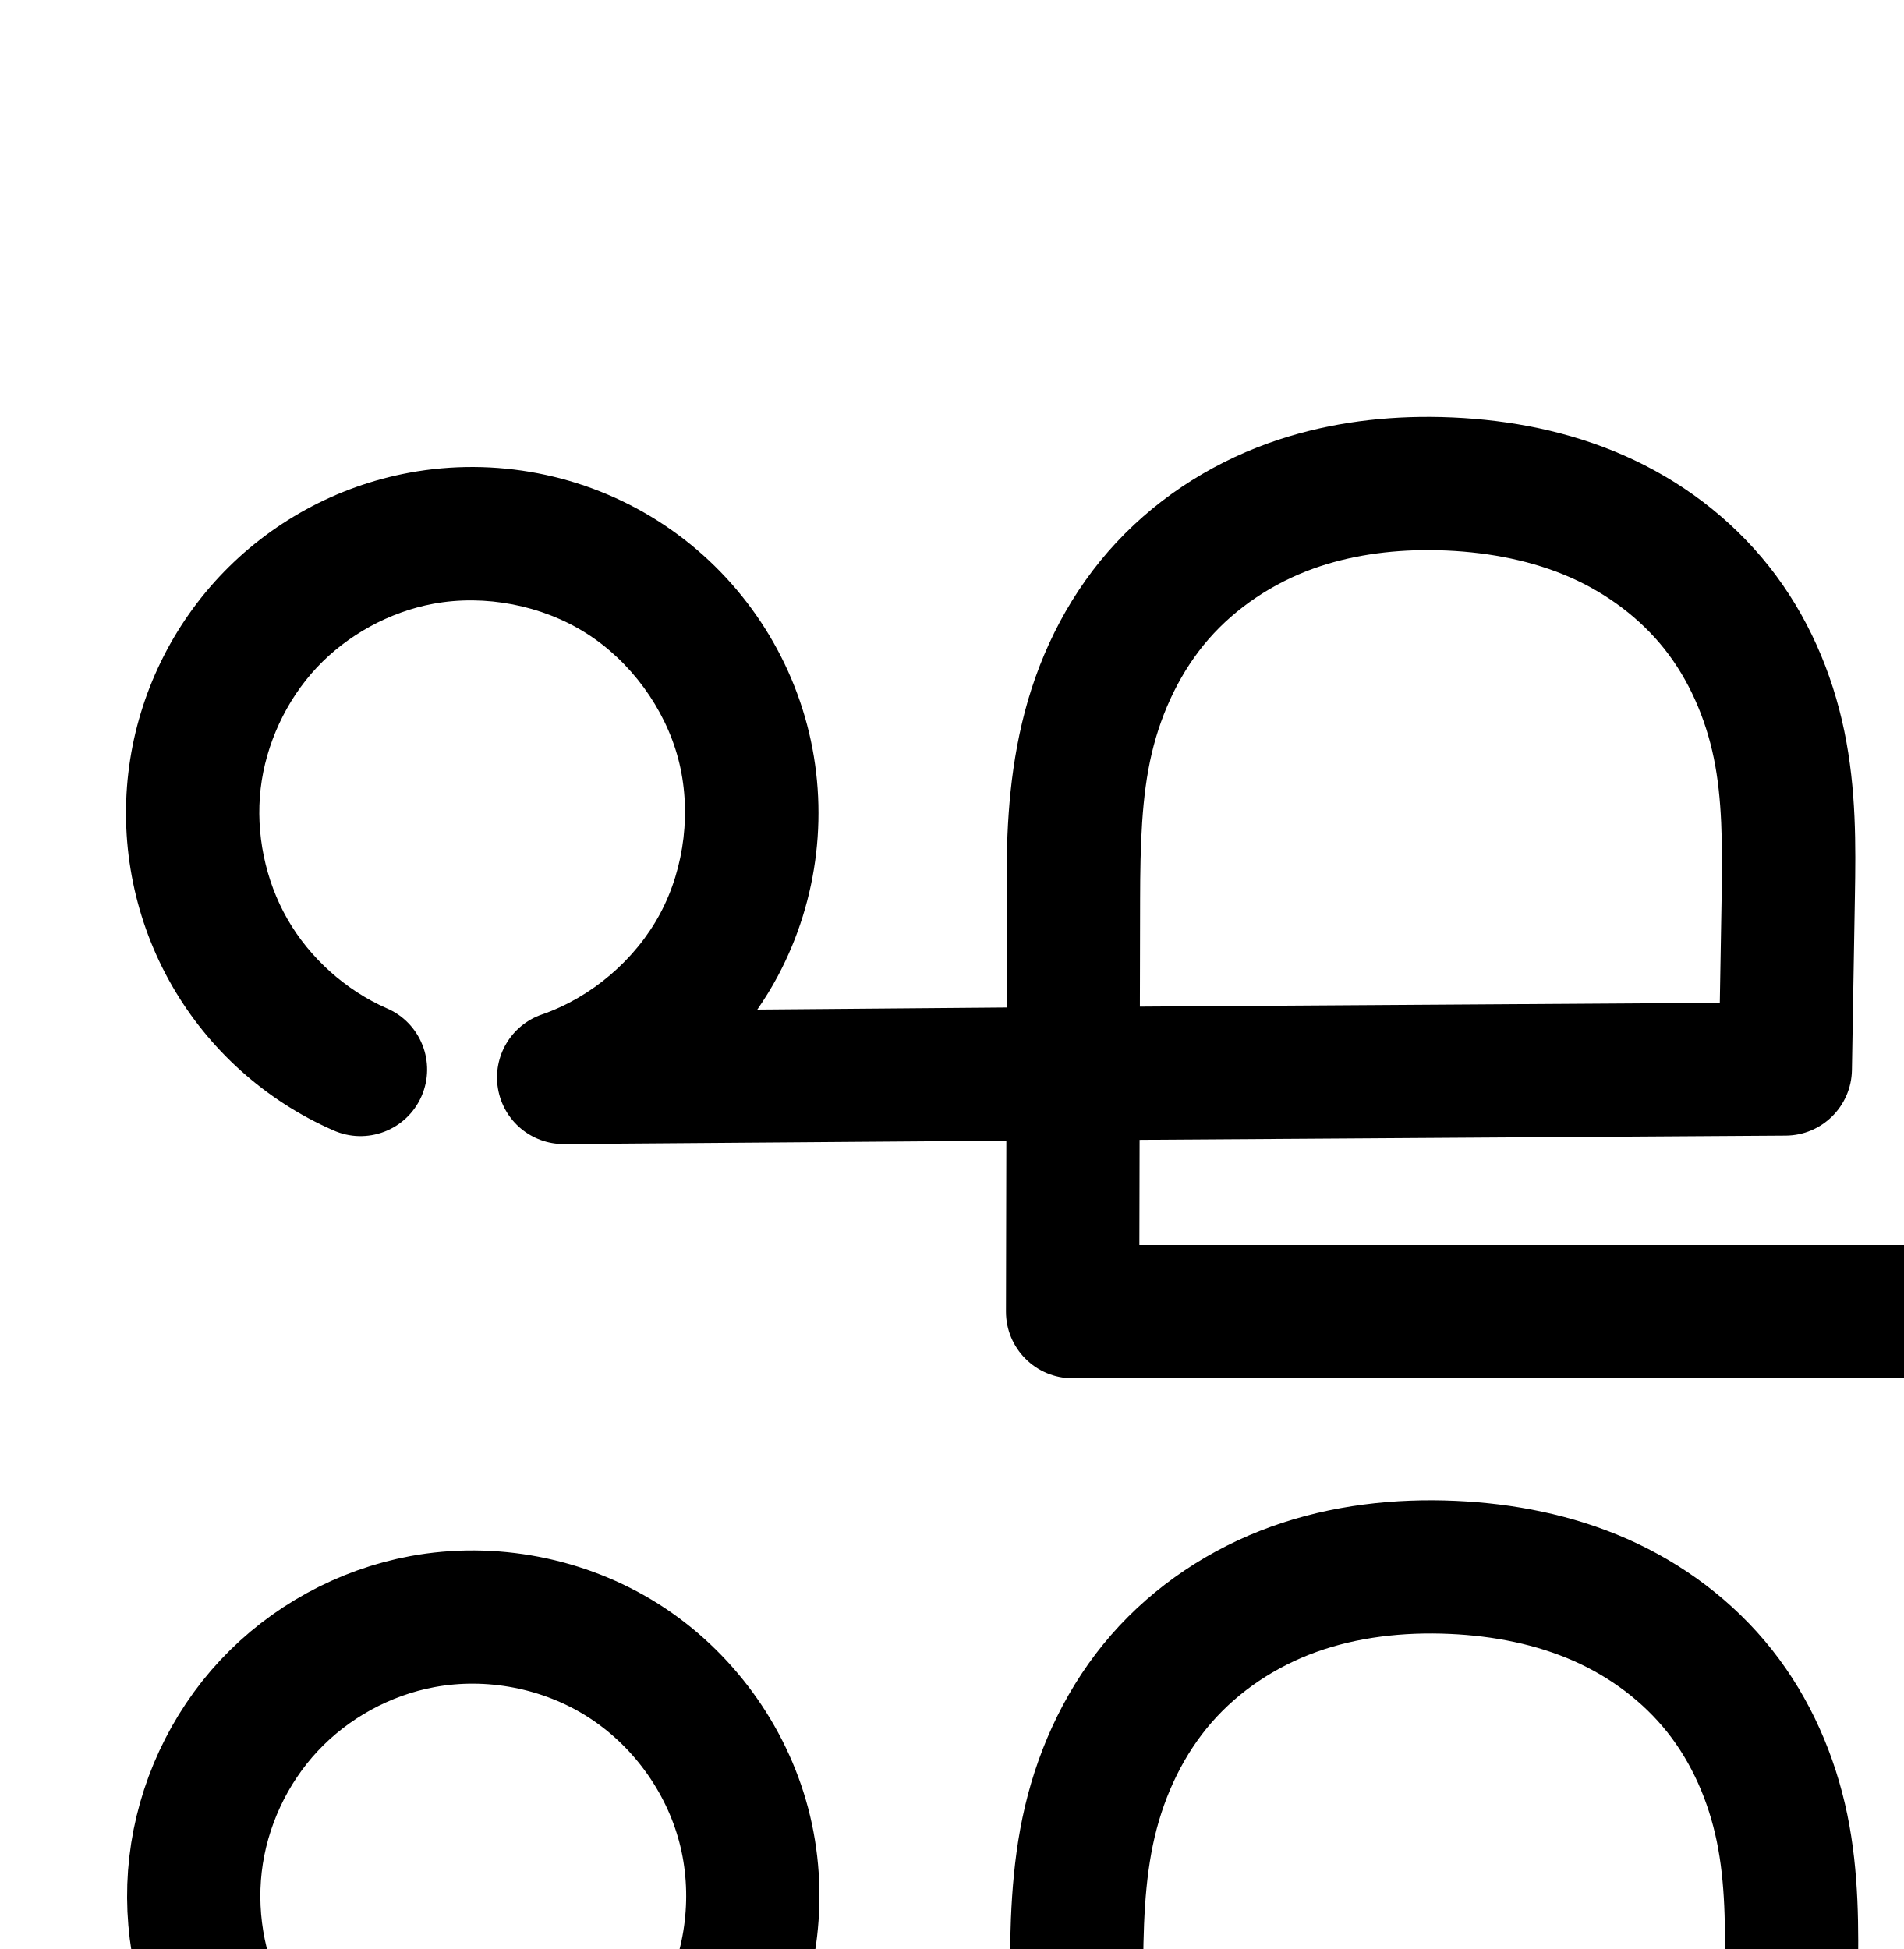
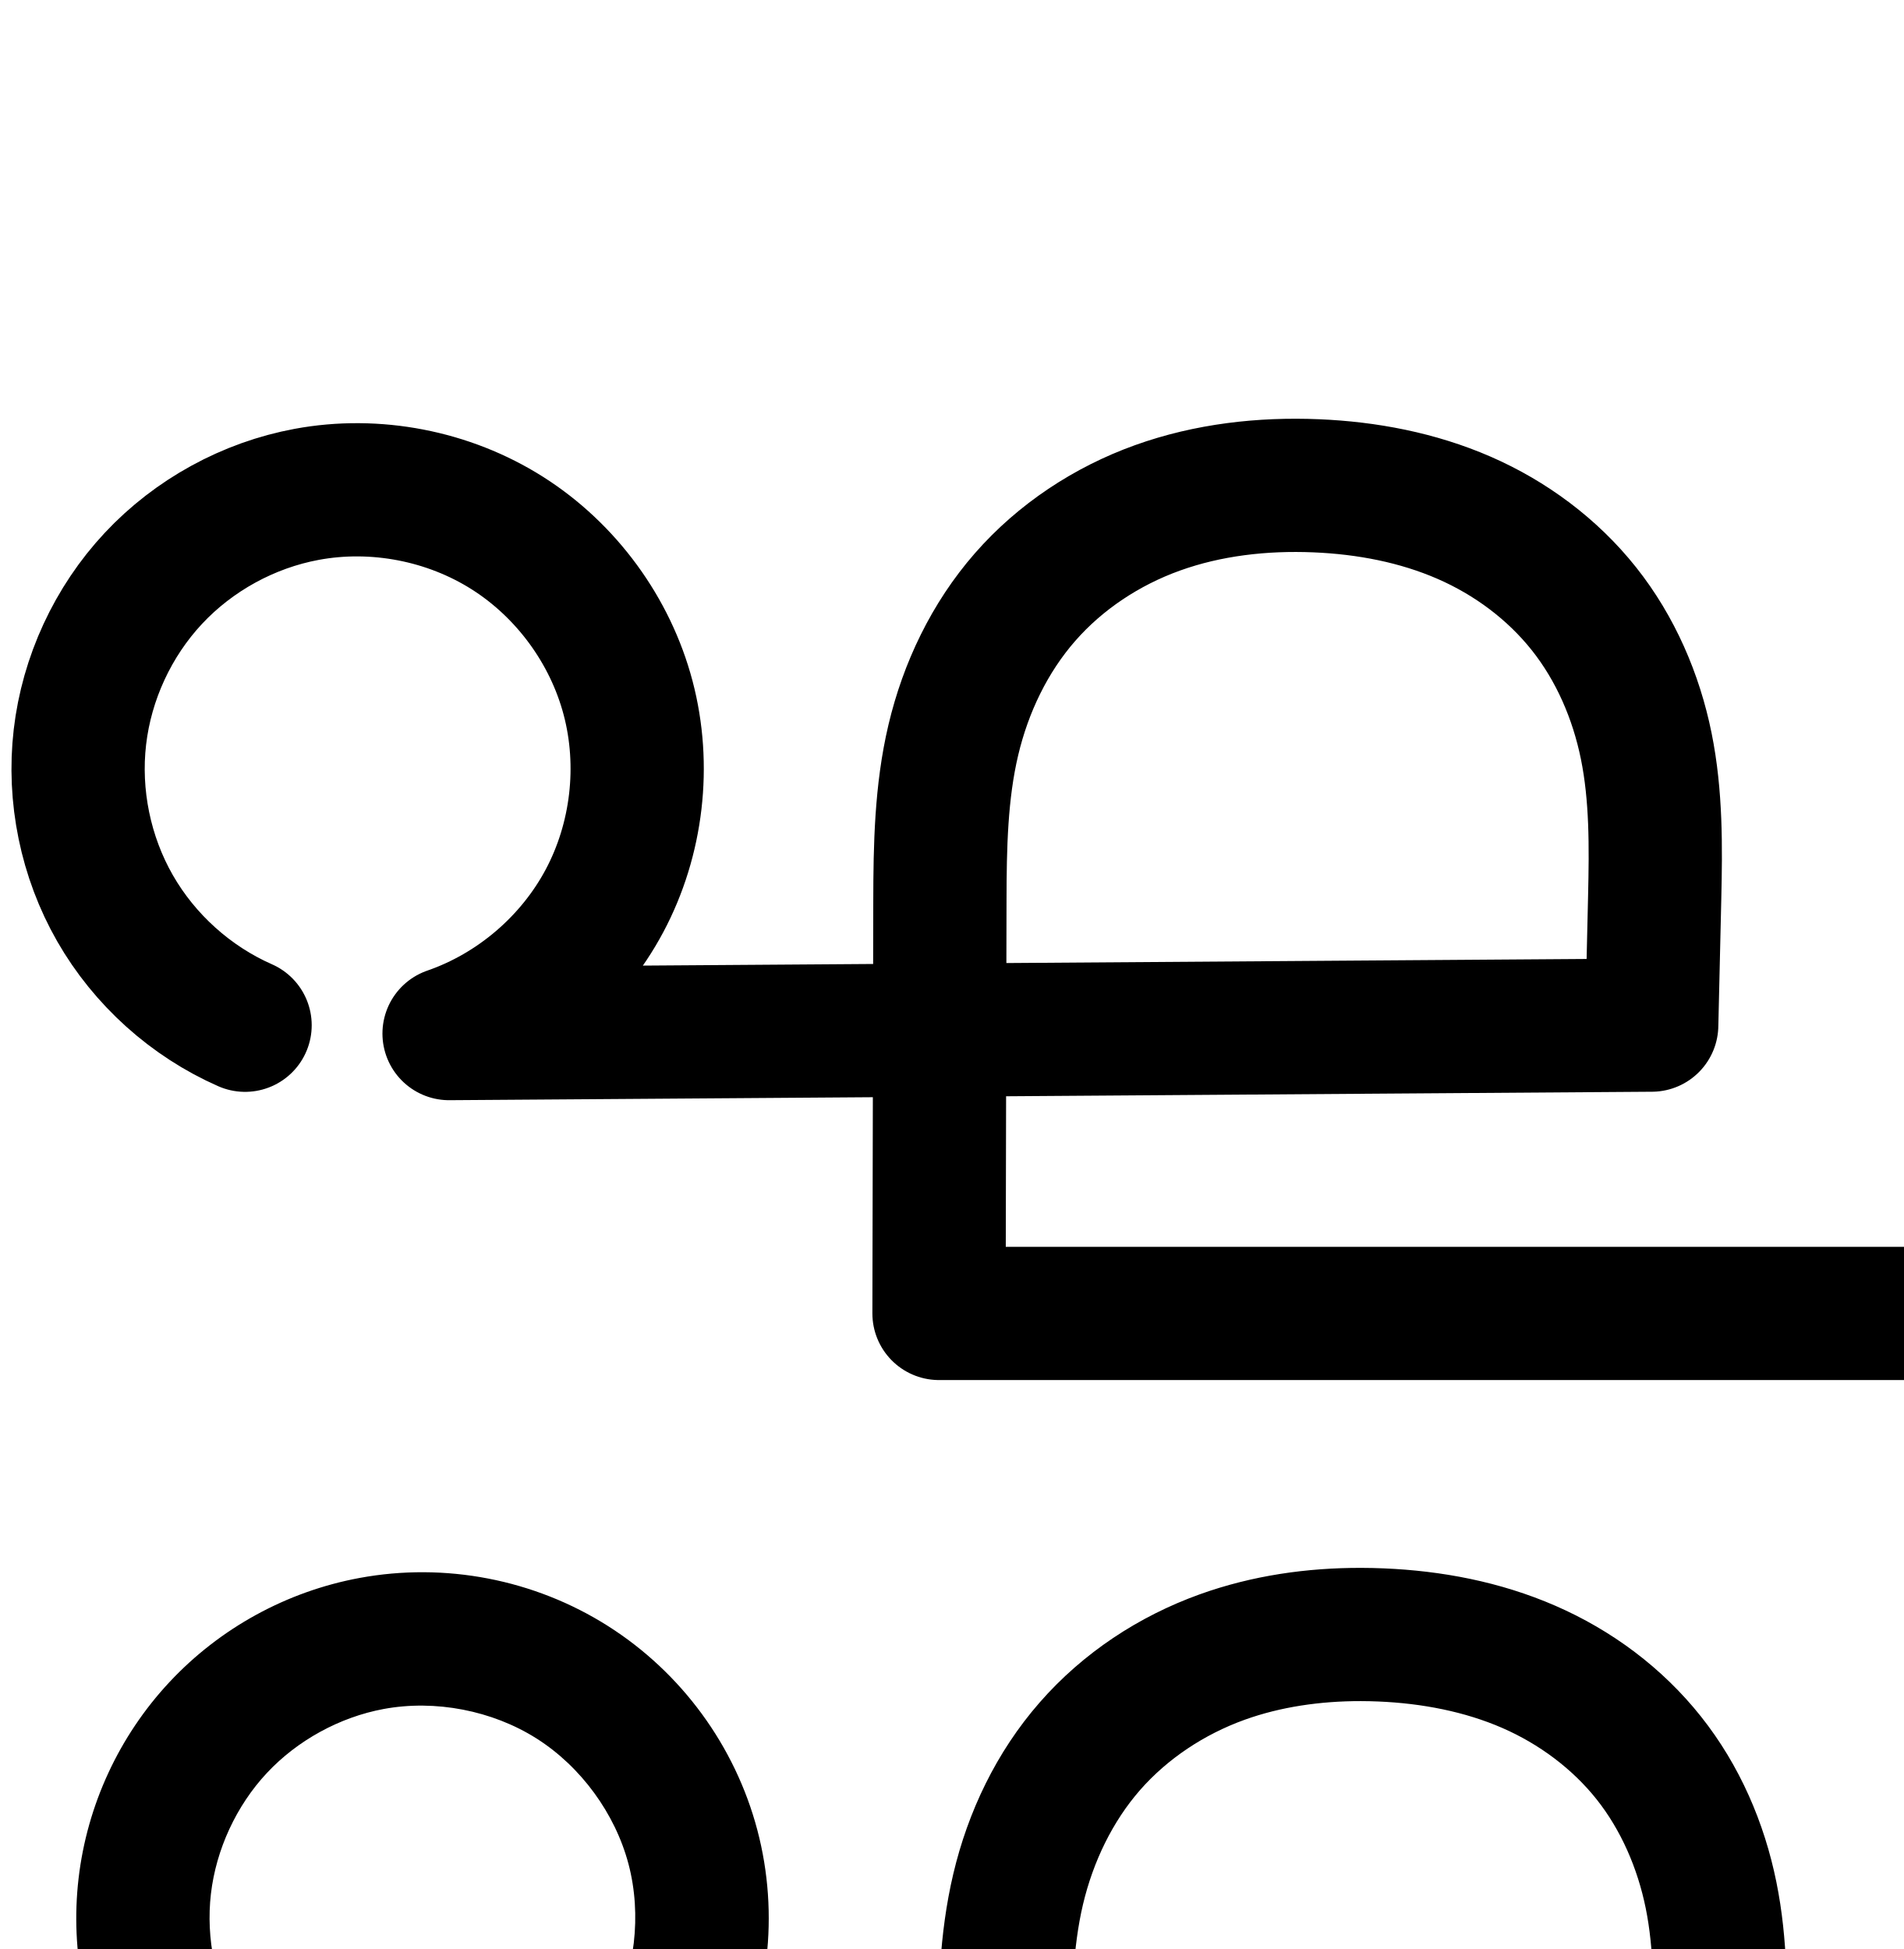
<svg xmlns="http://www.w3.org/2000/svg" width="2000" height="2048" id="svg2992" version="1.1">
  <defs id="defs5498">
    </defs>
  <g id="layer1" transform="translate(0,1048)">
-     <path style="color:#000000;font-style:normal;font-variant:normal;font-weight:normal;font-stretch:normal;font-size:medium;line-height:normal;font-family:sans-serif;text-indent:0;text-align:start;text-decoration:none;text-decoration-line:none;text-decoration-style:solid;text-decoration-color:#000000;letter-spacing:normal;word-spacing:normal;text-transform:none;direction:ltr;block-progression:tb;writing-mode:lr-tb;baseline-shift:baseline;text-anchor:start;white-space:normal;clip-rule:nonzero;display:inline;overflow:visible;visibility:visible;opacity:1;isolation:auto;mix-blend-mode:normal;color-interpolation:sRGB;color-interpolation-filters:linearRGB;solid-color:#000000;solid-opacity:1;fill:#000000;fill-opacity:1;fill-rule:evenodd;stroke:none;stroke-width:140;stroke-linecap:round;stroke-linejoin:round;stroke-miterlimit:4;stroke-dasharray:none;stroke-dashoffset:0;stroke-opacity:1;color-rendering:auto;image-rendering:auto;shape-rendering:auto;text-rendering:auto;enable-background:accumulate" d="m 1502.422,-609.934 c -56.368,-0.261 -114.119,7.643 -169.762,27.639 -63.923,22.971 -122.549,61.441 -168.18,113.713 l 0,0.002 c -45.691,52.34 -75.314,115.184 -90.641,180.129 -15.294,64.806 -16.836,127.343 -15.959,184.596 l -0.246,114.529 -261.951,2.188 c 7.787,-11.28 15.033,-22.973 21.527,-35.15 43.055,-80.722 54.108,-175.609 30.762,-264.066 -23.346,-88.458 -79.785,-165.531 -157.066,-214.494 -77.282,-48.963 -171.077,-67.071 -261.031,-50.396 -76.306,14.145 -146.522,52.621 -199.51,109.322 -52.987,56.701 -86.626,129.357 -95.578,206.445 -8.952,77.088 7.142,155.523 45.727,222.857 38.584,67.335 98.114,120.876 169.148,152.131 35.517,16.226 77.444,0.259 93.17,-35.482 C 458.558,68.286 442.004,26.588 406.045,11.365 363.054,-7.55 325.336,-41.475 301.984,-82.227 278.633,-122.978 268.436,-172.674 273.854,-219.328 c 5.418,-46.655 26.73,-92.692 58.799,-127.008 32.069,-34.316 76.559,-58.693 122.74,-67.254 54.119,-10.032 114.093,1.547 160.588,31.004 46.495,29.457 82.581,78.739 96.627,131.957 14.046,53.219 6.979,113.89 -18.924,162.455 -25.903,48.565 -72.352,88.232 -124.373,106.213 -32.374,11.211 -51.878,44.205 -46.092,77.974 5.785,33.768 35.159,58.389 69.419,58.185 l 464.697,-3.518 -0.387,179.447 c -0.079,38.717 31.283,70.147 70,70.15 l 1203.471,0 c 38.631,-0.004 69.957,-31.299 70,-69.93 l 0.885,-864.16 c 0.591,-39.046 -30.878,-71.026 -69.928,-71.066 -39.05,-0.04 -70.583,31.876 -70.072,70.923 l -0.812,794.232 -1063.392,0 0.238,-110.516 678.891,-4.451 c 38.012,-0.253 68.876,-30.792 69.531,-68.799 l 3.121,-182.115 c 0.923,-53.833 1.574,-112.686 -11.133,-174.199 -12.73,-61.625 -38.462,-121.773 -79.176,-173.139 -40.654,-51.291 -93.6,-90.648 -152.164,-116.424 -58.266,-25.645 -119.876,-37.27 -179.922,-39.969 -7.986,-0.359 -16.01,-0.562 -24.062,-0.6 z m -0.59,140.008 c 6.102,0.024 12.229,0.175 18.367,0.451 46.174,2.075 90.759,11.06 129.811,28.248 38.754,17.057 73.452,43.212 98.844,75.248 25.332,31.961 43.007,71.995 51.787,114.498 8.803,42.616 9.16,90.998 8.26,143.477 l -1.951,113.766 -609.314,3.994 0.244,-113.311 c 0.12,-55.849 1.533,-107.461 12.219,-152.74 10.653,-45.14 31.156,-87.347 59.85,-120.217 28.753,-32.938 67.534,-58.753 110.057,-74.033 37.497,-13.474 79.112,-19.551 121.828,-19.381 z" id="path4139-0-3-8-4" />
-     <path style="fill:none;fill-rule:evenodd;stroke:#000000;stroke-width:140;stroke-linecap:round;stroke-linejoin:round;stroke-miterlimit:4;stroke-dasharray:none;stroke-opacity:1" d="m 378.984,1213.834 c -57.012,-25.085 -105.638,-68.818 -136.606,-122.861 -30.968,-54.043 -44.112,-118.107 -36.928,-179.979 7.185,-61.871 34.66,-121.219 77.188,-166.727 42.528,-45.509 99.881,-76.935 161.125,-88.288 72.037,-13.353 148.921,1.491 210.81,40.701 61.888,39.21 108.151,102.388 126.847,173.226 18.696,70.838 9.635,148.617 -24.844,213.261 -34.479,64.644 -94.025,115.495 -163.269,139.429 l 1285.59,-8.886 3.123,-182.115 c 0.911,-53.156 1.059,-106.774 -9.696,-158.839 -10.755,-52.064 -32.459,-102.154 -65.482,-143.818 -33.023,-41.664 -76.845,-74.42 -125.504,-95.836 -48.659,-21.416 -101.756,-31.721 -154.866,-34.108 -56.498,-2.54 -113.787,3.858 -167.01,22.984 -53.222,19.126 -101.925,51.269 -139.118,93.873 -37.192,42.605 -62.257,95.131 -75.246,150.174 -12.99,55.043 -13.967,112.112 -14.088,168.667 l -0.932,433.982 1203.47,0 0.885,-864.16" id="path4139-0-3-8-4-2" />
+     <path style="fill:none;fill-rule:evenodd;stroke:#000000;stroke-width:140;stroke-linecap:round;stroke-linejoin:round;stroke-miterlimit:4;stroke-dasharray:none;stroke-opacity:1" d="M 257.499,29.316 C 200.487,4.231 151.861,-39.502 120.894,-93.545 89.926,-147.588 76.781,-211.653 83.966,-273.524 c 7.185,-61.871 34.66,-121.219 77.188,-166.727 42.528,-45.509 99.881,-76.935 161.125,-88.288 72.037,-13.353 148.921,1.491 210.81,40.701 61.888,39.21 108.151,102.388 126.847,173.226 18.696,70.838 9.635,148.617 -24.844,213.261 C 600.613,-36.708 541.067,14.143 471.823,38.077 l 1263.59,-8.886 3.123,-134.115 c 1.24,-53.25 1.704,-106.979 -8.883,-159.181 -10.587,-52.202 -32.276,-102.44 -65.399,-144.154 -33.122,-41.713 -77.142,-74.41 -125.975,-95.681 -48.833,-21.271 -102.074,-31.356 -155.292,-33.585 -56.485,-2.367 -113.734,4.092 -166.933,23.224 -53.199,19.132 -101.9,51.23 -139.108,93.795 -37.209,42.564 -62.303,95.056 -75.311,150.074 -13.007,55.018 -13.988,112.07 -14.11,168.605 l -0.932,433.982 1097.47,0 0.885,-864.16" id="path4139-0-3-8-4-2" />
+     <path style="color:#000000;font-style:normal;font-variant:normal;font-weight:normal;font-stretch:normal;font-size:medium;line-height:normal;font-family:sans-serif;text-indent:0;text-align:start;text-decoration:none;text-decoration-line:none;text-decoration-style:solid;text-decoration-color:#000000;letter-spacing:normal;word-spacing:normal;text-transform:none;direction:ltr;block-progression:tb;writing-mode:lr-tb;baseline-shift:baseline;text-anchor:start;white-space:normal;clip-rule:nonzero;display:inline;overflow:visible;visibility:visible;opacity:1;isolation:auto;mix-blend-mode:normal;color-interpolation:sRGB;color-interpolation-filters:linearRGB;solid-color:#000000;solid-opacity:1;fill:#000000;fill-opacity:1;fill-rule:evenodd;stroke:none;stroke-width:140;stroke-linecap:round;stroke-linejoin:round;stroke-miterlimit:4;stroke-dasharray:none;stroke-dashoffset:0;stroke-opacity:1;color-rendering:auto;image-rendering:auto;shape-rendering:auto;text-rendering:auto;enable-background:accumulate" d="m 1430.002,599.51 c -56.278,-0.115 -113.942,7.834 -169.527,27.824 -63.859,22.966 -122.47,61.372 -168.121,113.594 a 70.007,70.007 0 0 0 0,0.002 c -45.713,52.293 -75.379,115.104 -90.731,180.039 -15.319,64.796 -15.865,127.315 -15.988,184.559 l -0.145,66.92 -241.984,1.701 c 7.761,-11.25 14.983,-22.911 21.459,-35.053 43.055,-80.722 54.108,-175.609 30.762,-264.066 C 772.38,786.572 715.944,709.498 638.662,660.535 561.38,611.572 467.583,593.464 377.629,610.139 c -76.306,14.145 -146.522,52.619 -199.51,109.32 -52.987,56.701 -86.624,129.359 -95.576,206.447 -8.952,77.088 7.141,155.521 45.725,222.855 38.584,67.335 98.116,120.876 169.15,152.131 a 70.007,70.007 0 1 0 56.383,-128.145 c -42.991,-18.916 -80.711,-52.84 -104.062,-93.592 -23.352,-40.752 -33.549,-90.447 -28.131,-137.102 5.418,-46.655 26.732,-92.69 58.801,-127.006 32.069,-34.316 76.557,-58.695 122.738,-67.256 54.119,-10.032 114.093,1.547 160.588,31.004 46.495,29.457 82.583,78.74 96.629,131.959 14.046,53.218 6.977,113.89 -18.926,162.455 -25.903,48.565 -72.352,88.23 -124.373,106.211 a 70.007,70.007 0 0 0 23.359,136.158 l 444.768,-3.129 -0.488,227.059 a 70.007,70.007 0 0 0 70,70.15 l 1097.469,0 a 70.007,70.007 0 0 0 70,-69.928 l 0.885,-864.16 a 70.007,70.007 0 1 0 -140,-0.143 l -0.812,794.231 -957.391,0 0.34,-158.193 678.82,-4.773 a 70.007,70.007 0 0 0 69.49,-68.369 l 3.121,-134.113 c 1.256,-53.939 2.266,-112.962 -10.26,-174.725 -12.55,-61.879 -38.294,-122.275 -79.184,-173.77 l 0,0 c -40.827,-51.416 -94.051,-90.718 -152.842,-116.326 -58.484,-25.475 -120.228,-36.832 -180.315,-39.35 -7.973,-0.334 -15.986,-0.515 -24.025,-0.531 z m -0.229,140.008 c 6.111,0.009 12.244,0.145 18.393,0.402 46.349,1.942 91.086,10.755 130.268,27.822 38.875,16.933 73.691,43.022 99.109,75.033 25.356,31.932 42.991,72.015 51.615,114.539 8.648,42.641 8.73,91.076 7.506,143.637 l -1.543,66.225 -609.627,4.287 0.141,-65.635 c 0.12,-55.826 1.536,-107.408 12.232,-152.648 10.663,-45.102 31.186,-87.273 59.891,-120.109 28.766,-32.907 67.555,-58.698 110.094,-73.996 37.513,-13.491 79.148,-19.617 121.922,-19.557 z" id="path4139-0-3-8-4-2-3" />
  </g>
</svg>
